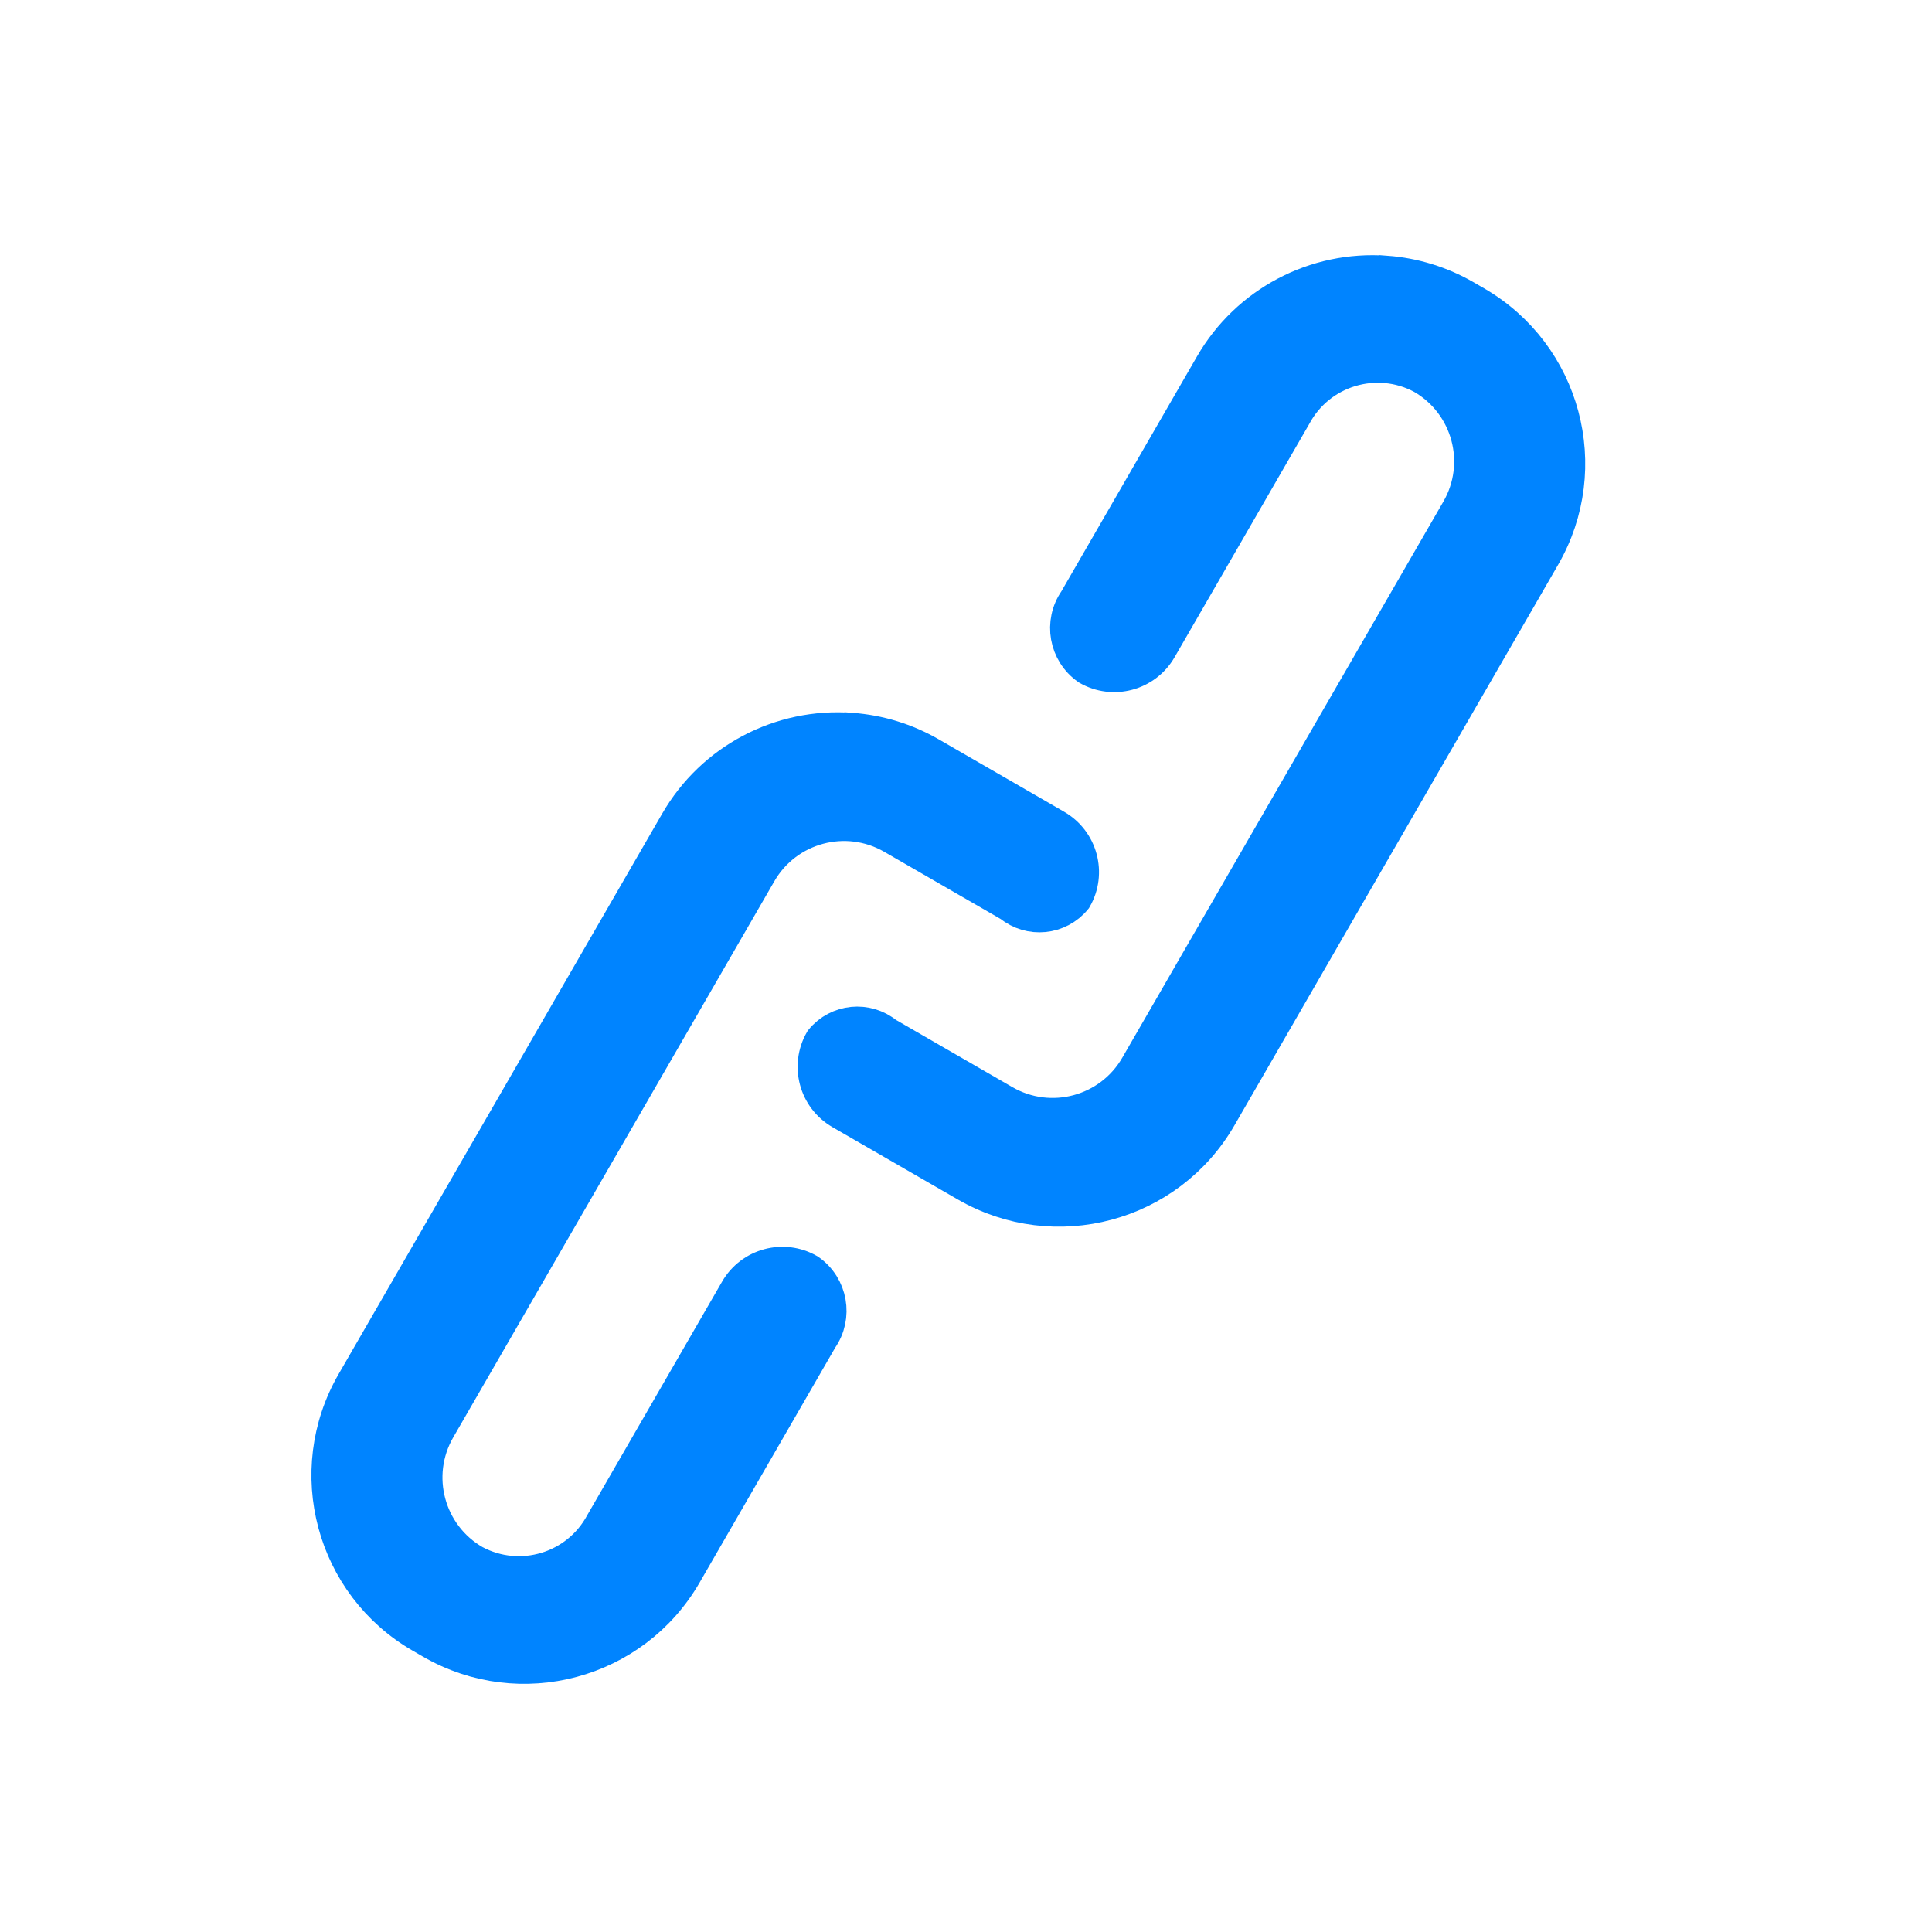
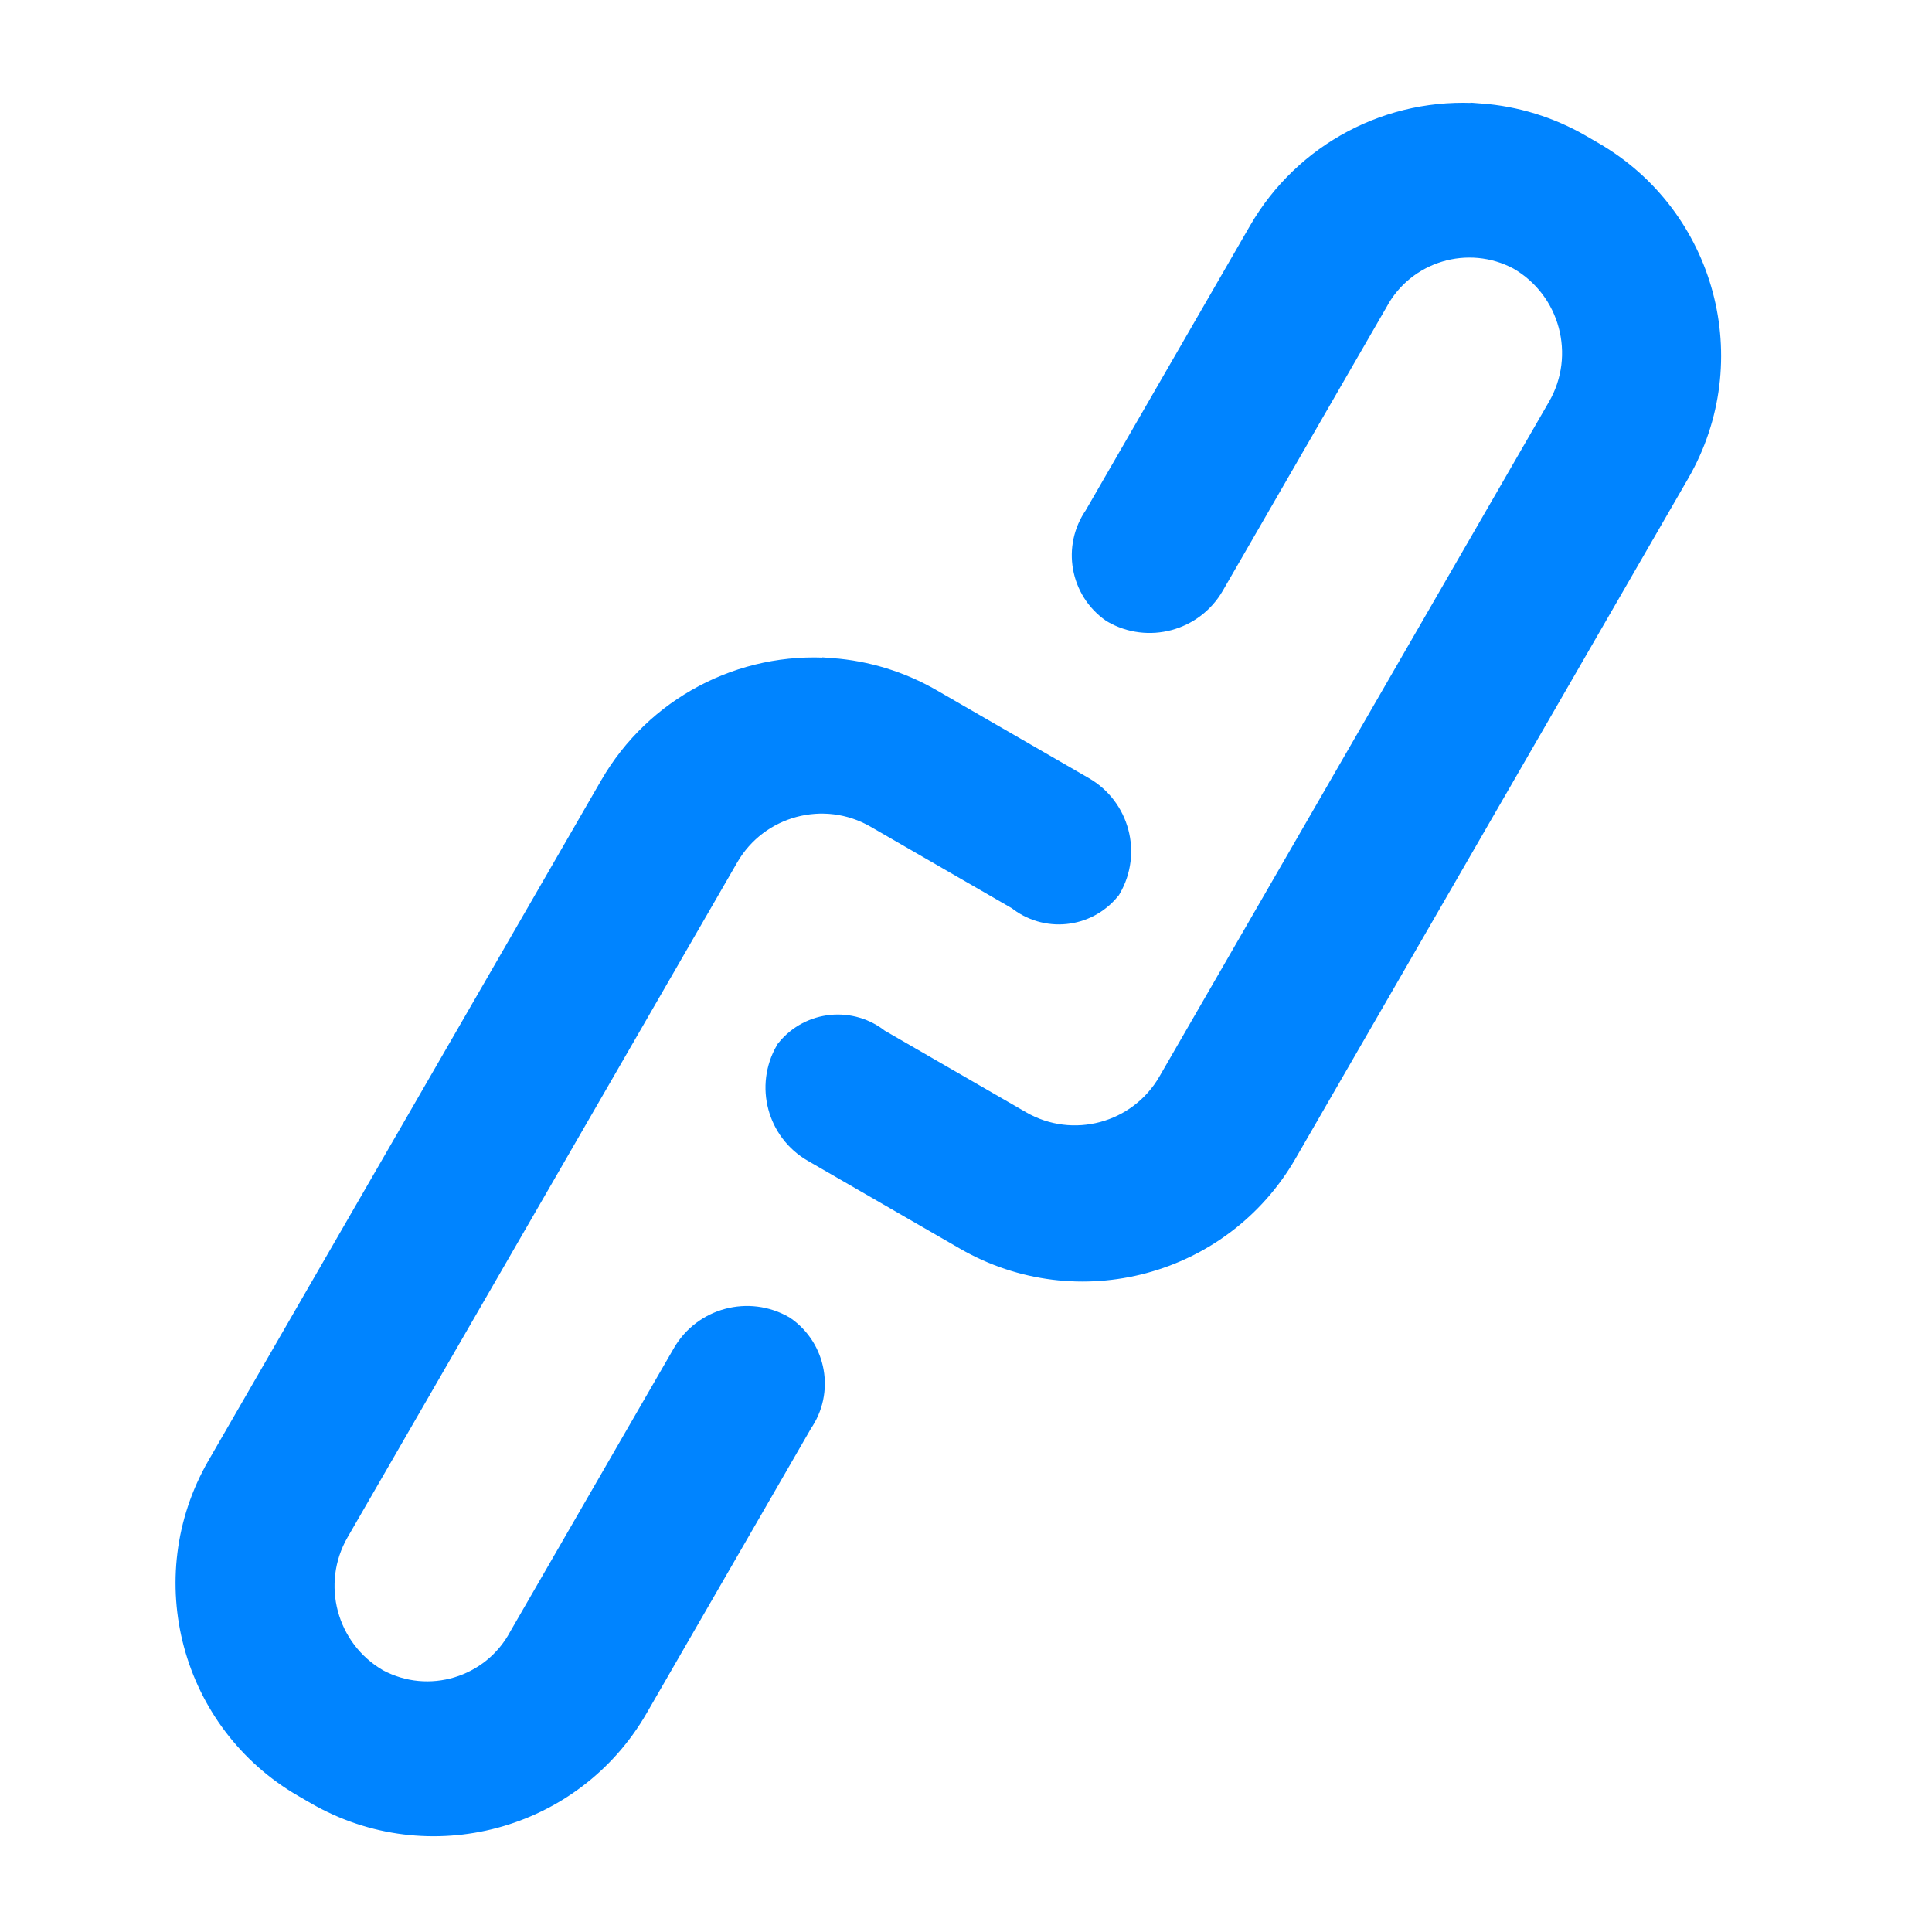
<svg xmlns="http://www.w3.org/2000/svg" xmlns:xlink="http://www.w3.org/1999/xlink" width="135.467mm" height="135.467mm" viewBox="0 0 135.467 135.467" version="1.1" id="svg1">
  <defs id="defs1">
    <linearGradient id="linearGradient53">
      <stop style="stop-color:#0013b2;stop-opacity:1;" offset="0" id="stop53" />
      <stop style="stop-color:#6699ff;stop-opacity:1;" offset="0.112" id="stop63" />
      <stop style="stop-color:#77fffc;stop-opacity:1;" offset="0.5" id="stop55" />
      <stop style="stop-color:#6d9dff;stop-opacity:1;" offset="0.83" id="stop62" />
      <stop style="stop-color:#0013b2;stop-opacity:1;" offset="1" id="stop54" />
    </linearGradient>
    <linearGradient xlink:href="#linearGradient53" id="linearGradient54" x1="45.201" y1="150.148" x2="106.688" y2="242.432" gradientUnits="userSpaceOnUse" spreadMethod="pad" gradientTransform="rotate(180,76.84384,195.9614)" />
  </defs>
  <g id="layer1" transform="translate(-37.26667,-80.76667)">
    <g id="g43" transform="matrix(-1.271268,0.7339672,0.7339672,1.271268,57.31836,-156.5382)" style="display:none;fill:#6699ff">
      <rect style="display:inline;fill:#ffffff;fill-opacity:1;fill-rule:evenodd;stroke-width:0;stroke-dasharray:none" id="rect37" width="135.467" height="135.467" x="37.267" y="80.767" transform="matrix(-0.589962,0.3406147,0.3406147,0.589962,87.13487,72.82812)" />
      <path id="path38" style="display:inline;fill:#6699ff;fill-rule:evenodd;stroke-width:0.265" d="m 43.938,168.382 24.279,42.052 15.77,-9.105 -2.124,-3.68 -11.827,6.829 -20.03,-34.693 7.885,-4.552 10.015,17.346 3.942,-2.276 -12.139,-21.026 z" transform="rotate(180,76.84384,195.9614)" />
      <path id="path43" style="display:inline;fill:#6699ff;fill-rule:evenodd;stroke-width:0.265" d="m 43.938,168.382 24.279,42.052 15.77,-9.105 -2.124,-3.68 -11.827,6.829 -20.03,-34.693 7.885,-4.552 10.015,17.346 3.942,-2.276 -12.139,-21.026 z" />
    </g>
    <g id="g45" transform="matrix(-1.467934,0,0,1.467934,216.2602,-138.6763)" style="display:none;fill:#6699ff">
      <path id="path44" style="display:inline;fill:url(#linearGradient54);fill-rule:evenodd;stroke-width:0.265" d="m 59.708,159.277 12.139,21.026 -3.942,2.276 -10.015,-17.346 -7.885,4.552 20.03,34.693 11.827,-6.828 2.125,3.679 -15.77,9.105 -24.278,-42.052 z m 25.763,22.212 24.278,42.052 -15.769,9.105 -12.139,-21.026 3.942,-2.276 10.015,17.347 7.885,-4.553 -20.03,-34.693 -11.827,6.828 -2.125,-3.679 z" />
      <rect style="fill:#ffffff;fill-opacity:1;fill-rule:evenodd;stroke-width:0;stroke-dasharray:none" id="rect37-6" width="135.467" height="135.467" x="66.94" y="77.258" transform="matrix(-0.6812294,0,0,0.6812294,147.3228,94.47038)" />
    </g>
-     <g id="g3" transform="matrix(-1.271268,0.7339672,0.7339672,1.271268,57.31836,-156.5382)" style="display:inline;fill:#6699ff">
+     <g id="g3" transform="matrix(-1.271268,0.7339672,0.7339672,1.271268,57.31836,-156.5382)" style="display:none;fill:#6699ff">
      <rect style="display:inline;fill:#ffffff;fill-opacity:1;fill-rule:evenodd;stroke-width:0;stroke-dasharray:none" id="path1" width="135.467" height="135.467" x="37.267" y="80.767" transform="matrix(-0.589962,0.3406147,0.3406147,0.589962,87.13487,72.82812)" />
      <path id="path2" style="display:inline;fill:#0084ff;fill-opacity:1;fill-rule:evenodd;stroke:#0084ff;stroke-width:1.703;stroke-dasharray:none;stroke-opacity:1" d="m 55.821,162.53 c 3.378,-0.253 6.602,1.451 8.296,4.384 l 6.493,11.246 c 0.723,1.034 0.471,2.458 -0.563,3.182 -1.183,0.683 -2.697,0.278 -3.38,-0.905 l -6.431,-11.139 c -1.189,-2.216 -3.951,-3.049 -6.167,-1.859 -2.245,1.296 -3.014,4.167 -1.718,6.412 l 15.336,26.562 c 1.296,2.245 4.167,3.015 6.412,1.718 l 5.62,-3.245 c 0.92,-0.754 2.276,-0.62 3.03,0.3 0.683,1.183 0.278,2.697 -0.906,3.38 l -5.99,3.458 c -4.218,2.435 -9.611,0.99 -12.046,-3.227 l -15.461,-26.779 c -2.435,-4.218 -0.99,-9.611 3.228,-12.046 l 0.496,-0.287 c 1.147,-0.662 2.429,-1.058 3.75,-1.156 z m 25.545,21.835 c 3.378,-0.253 6.602,1.451 8.295,4.384 l 15.461,26.779 c 2.435,4.218 0.99,9.611 -3.227,12.046 l -0.496,0.287 c -4.218,2.435 -9.611,0.99 -12.046,-3.227 L 82.86,213.385 c -0.723,-1.034 -0.471,-2.458 0.563,-3.182 1.183,-0.683 2.696,-0.278 3.38,0.906 l 6.431,11.138 c 1.189,2.217 3.95,3.049 6.167,1.86 2.245,-1.296 3.015,-4.167 1.718,-6.412 L 85.782,191.133 c -1.296,-2.245 -4.167,-3.014 -6.412,-1.718 l -5.62,3.244 c -0.92,0.754 -2.276,0.62 -3.03,-0.3 -0.683,-1.183 -0.278,-2.696 0.905,-3.38 l 5.99,-3.459 c 1.147,-0.662 2.429,-1.058 3.75,-1.156 z" transform="rotate(-30,76.94032,196.1285)" />
    </g>
+     <g id="g4" transform="matrix(-1.271268,0.7339672,0.7339672,1.271268,57.31836,-156.5382)" style="display:inline;fill:#6699ff">
+       <rect style="display:inline;fill:#ffffff;fill-opacity:1;fill-rule:evenodd;stroke-width:0;stroke-dasharray:none" id="rect1" width="135.467" height="135.467" x="37.267" y="80.767" transform="matrix(-0.589962,0.3406147,0.3406147,0.589962,87.13487,72.82812)" />
+       <path id="path3" style="display:inline;fill:#0084ff;fill-opacity:1;fill-rule:evenodd;stroke:#0084ff;stroke-width:1.703;stroke-dasharray:none;stroke-opacity:1" d="m 55.821,162.53 c 3.378,-0.253 6.602,1.451 8.296,4.384 l 6.493,11.246 c 0.723,1.034 0.471,2.458 -0.563,3.182 -1.183,0.683 -2.697,0.278 -3.38,-0.905 l -6.431,-11.139 c -1.189,-2.216 -3.951,-3.049 -6.167,-1.859 -2.245,1.296 -3.014,4.167 -1.718,6.412 l 15.336,26.562 c 1.296,2.245 4.167,3.015 6.412,1.718 l 5.62,-3.245 c 0.92,-0.754 2.276,-0.62 3.03,0.3 0.683,1.183 0.278,2.697 -0.906,3.38 l -5.99,3.458 c -4.218,2.435 -9.611,0.99 -12.046,-3.227 l -15.461,-26.779 c -2.435,-4.218 -0.99,-9.611 3.228,-12.046 l 0.496,-0.287 c 1.147,-0.662 2.429,-1.058 3.75,-1.156 z m 25.545,21.835 c 3.378,-0.253 6.602,1.451 8.295,4.384 l 15.461,26.779 c 2.435,4.218 0.99,9.611 -3.227,12.046 l -0.496,0.287 c -4.218,2.435 -9.611,0.99 -12.046,-3.227 L 82.86,213.385 c -0.723,-1.034 -0.471,-2.458 0.563,-3.182 1.183,-0.683 2.696,-0.278 3.38,0.906 l 6.431,11.138 c 1.189,2.217 3.95,3.049 6.167,1.86 2.245,-1.296 3.015,-4.167 1.718,-6.412 L 85.782,191.133 c -1.296,-2.245 -4.167,-3.014 -6.412,-1.718 l -5.62,3.244 c -0.92,0.754 -2.276,0.62 -3.03,-0.3 -0.683,-1.183 -0.278,-2.696 0.905,-3.38 l 5.99,-3.459 c 1.147,-0.662 2.429,-1.058 3.75,-1.156 z" transform="matrix(1.050793,-0.6066759,0.6066759,1.050793,-122.8185,36.75983)" />
+     </g>
  </g>
</svg>
